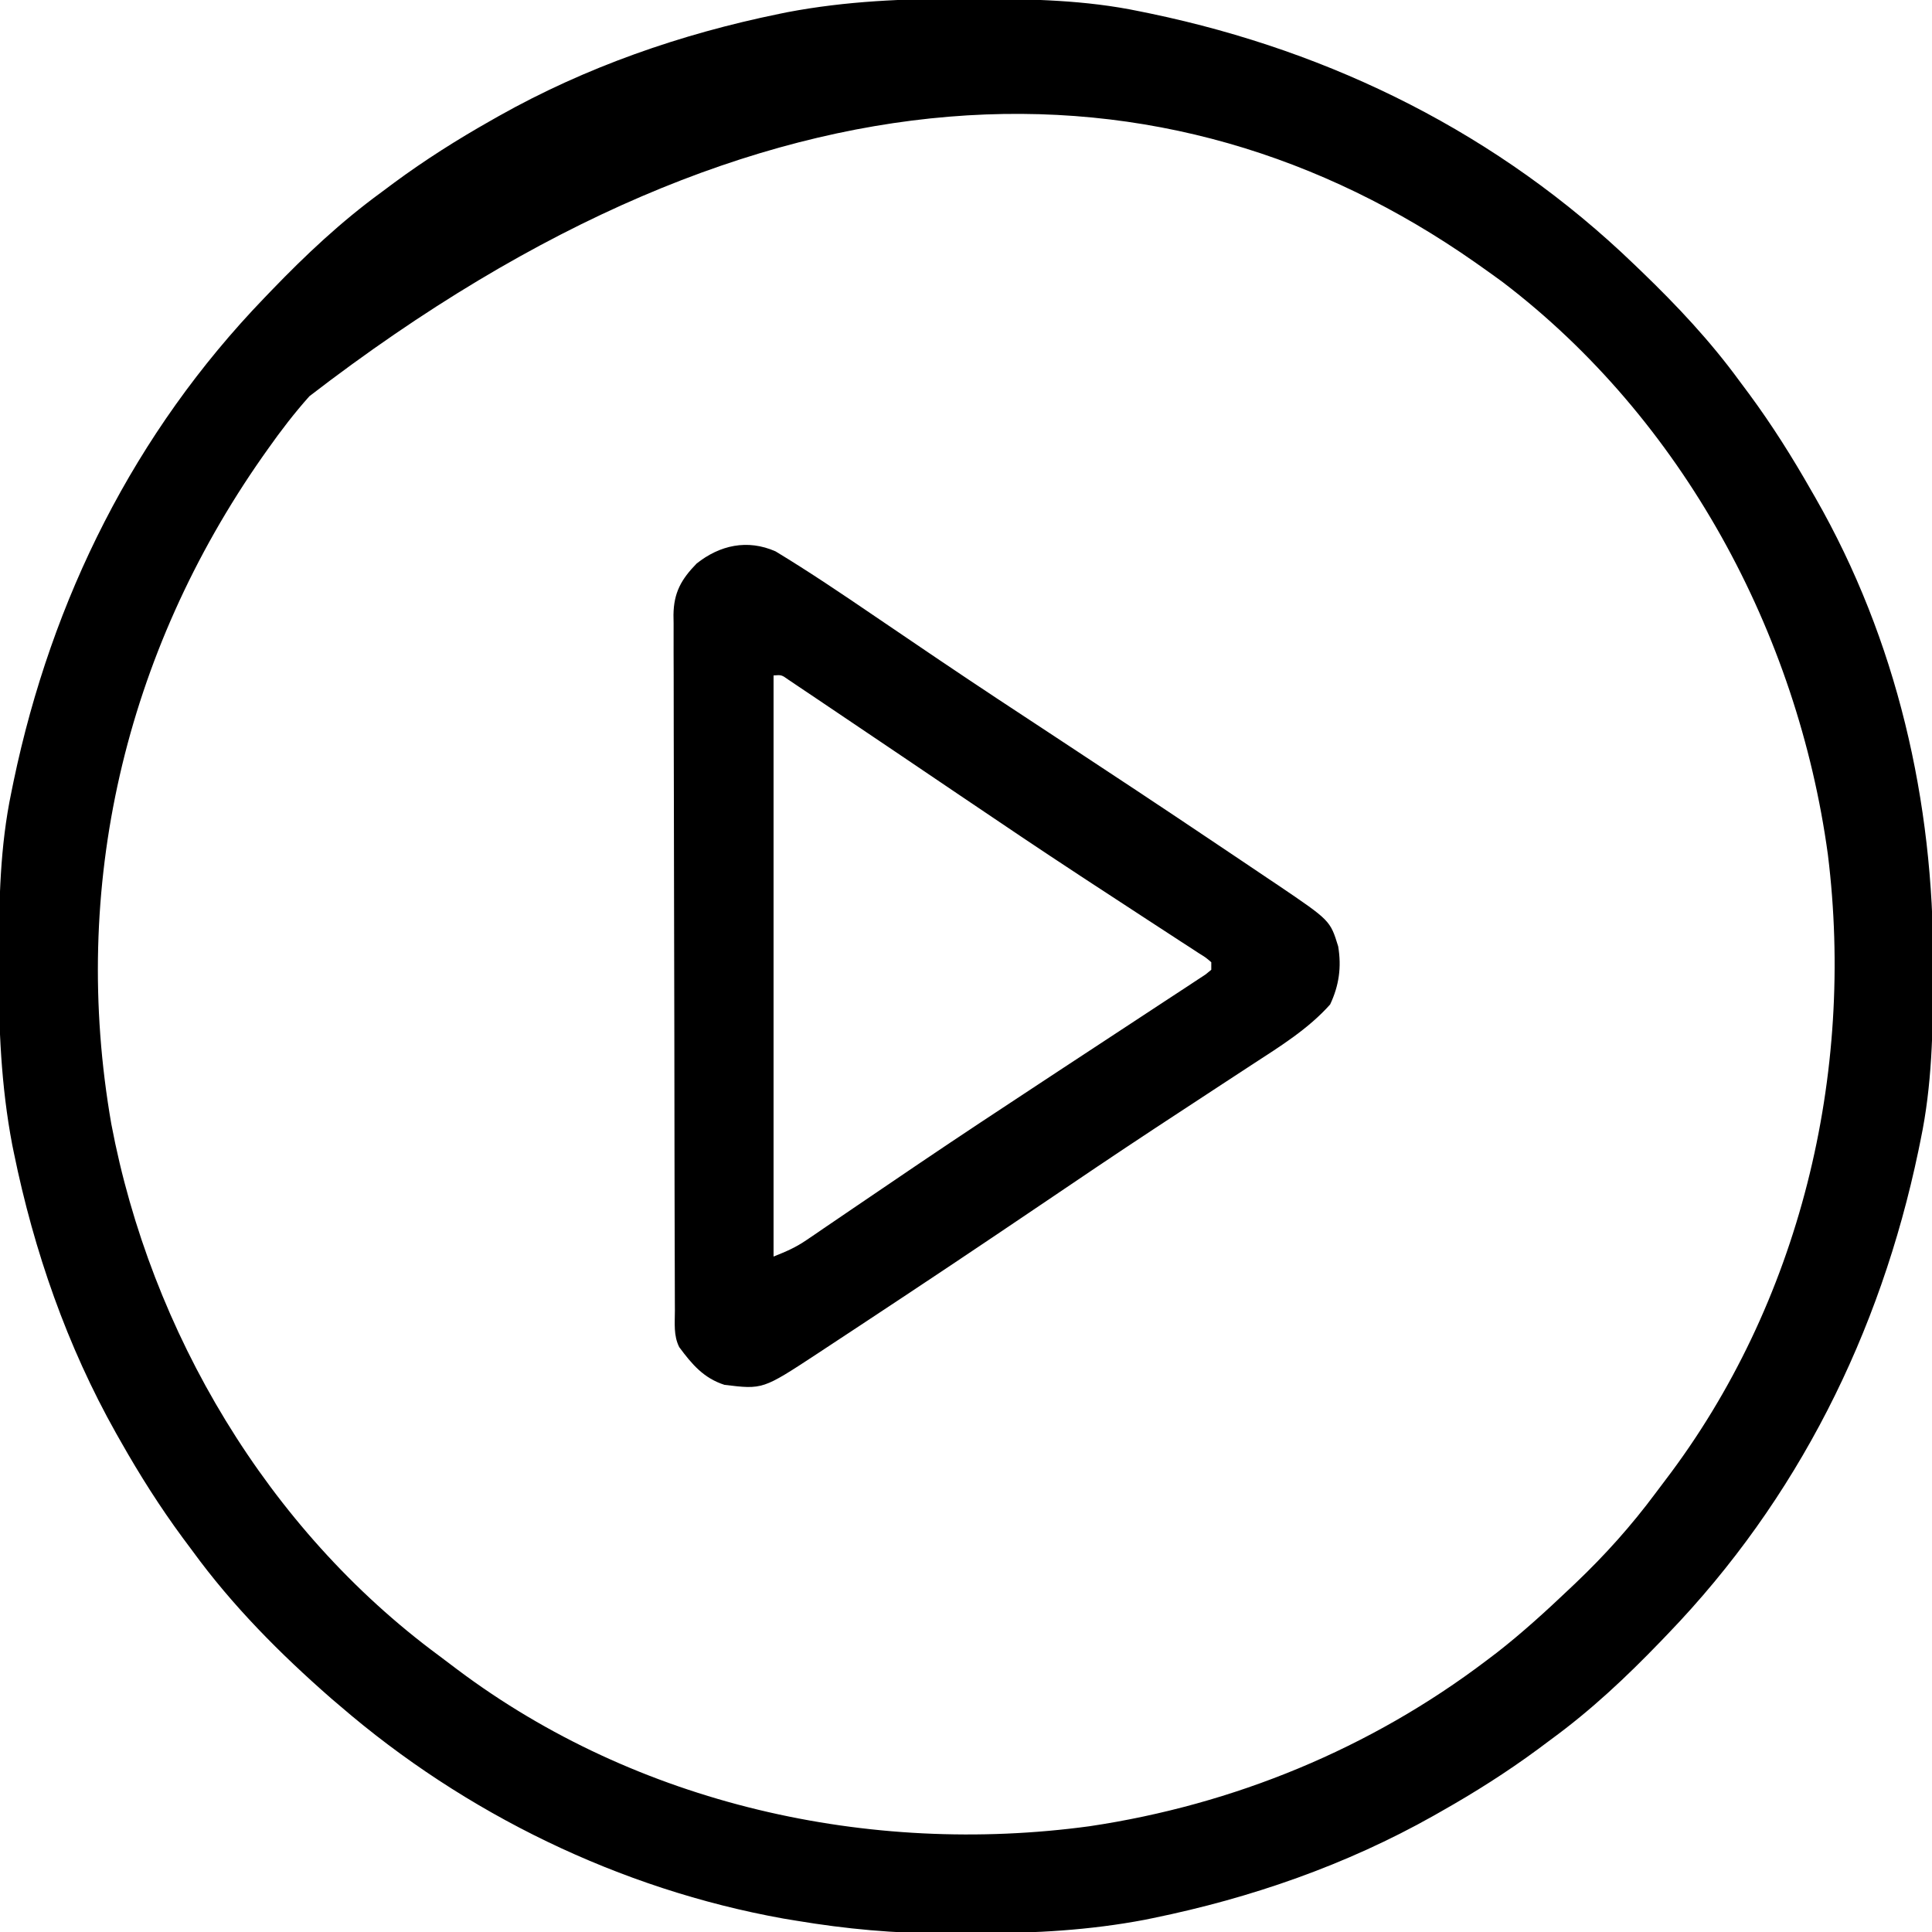
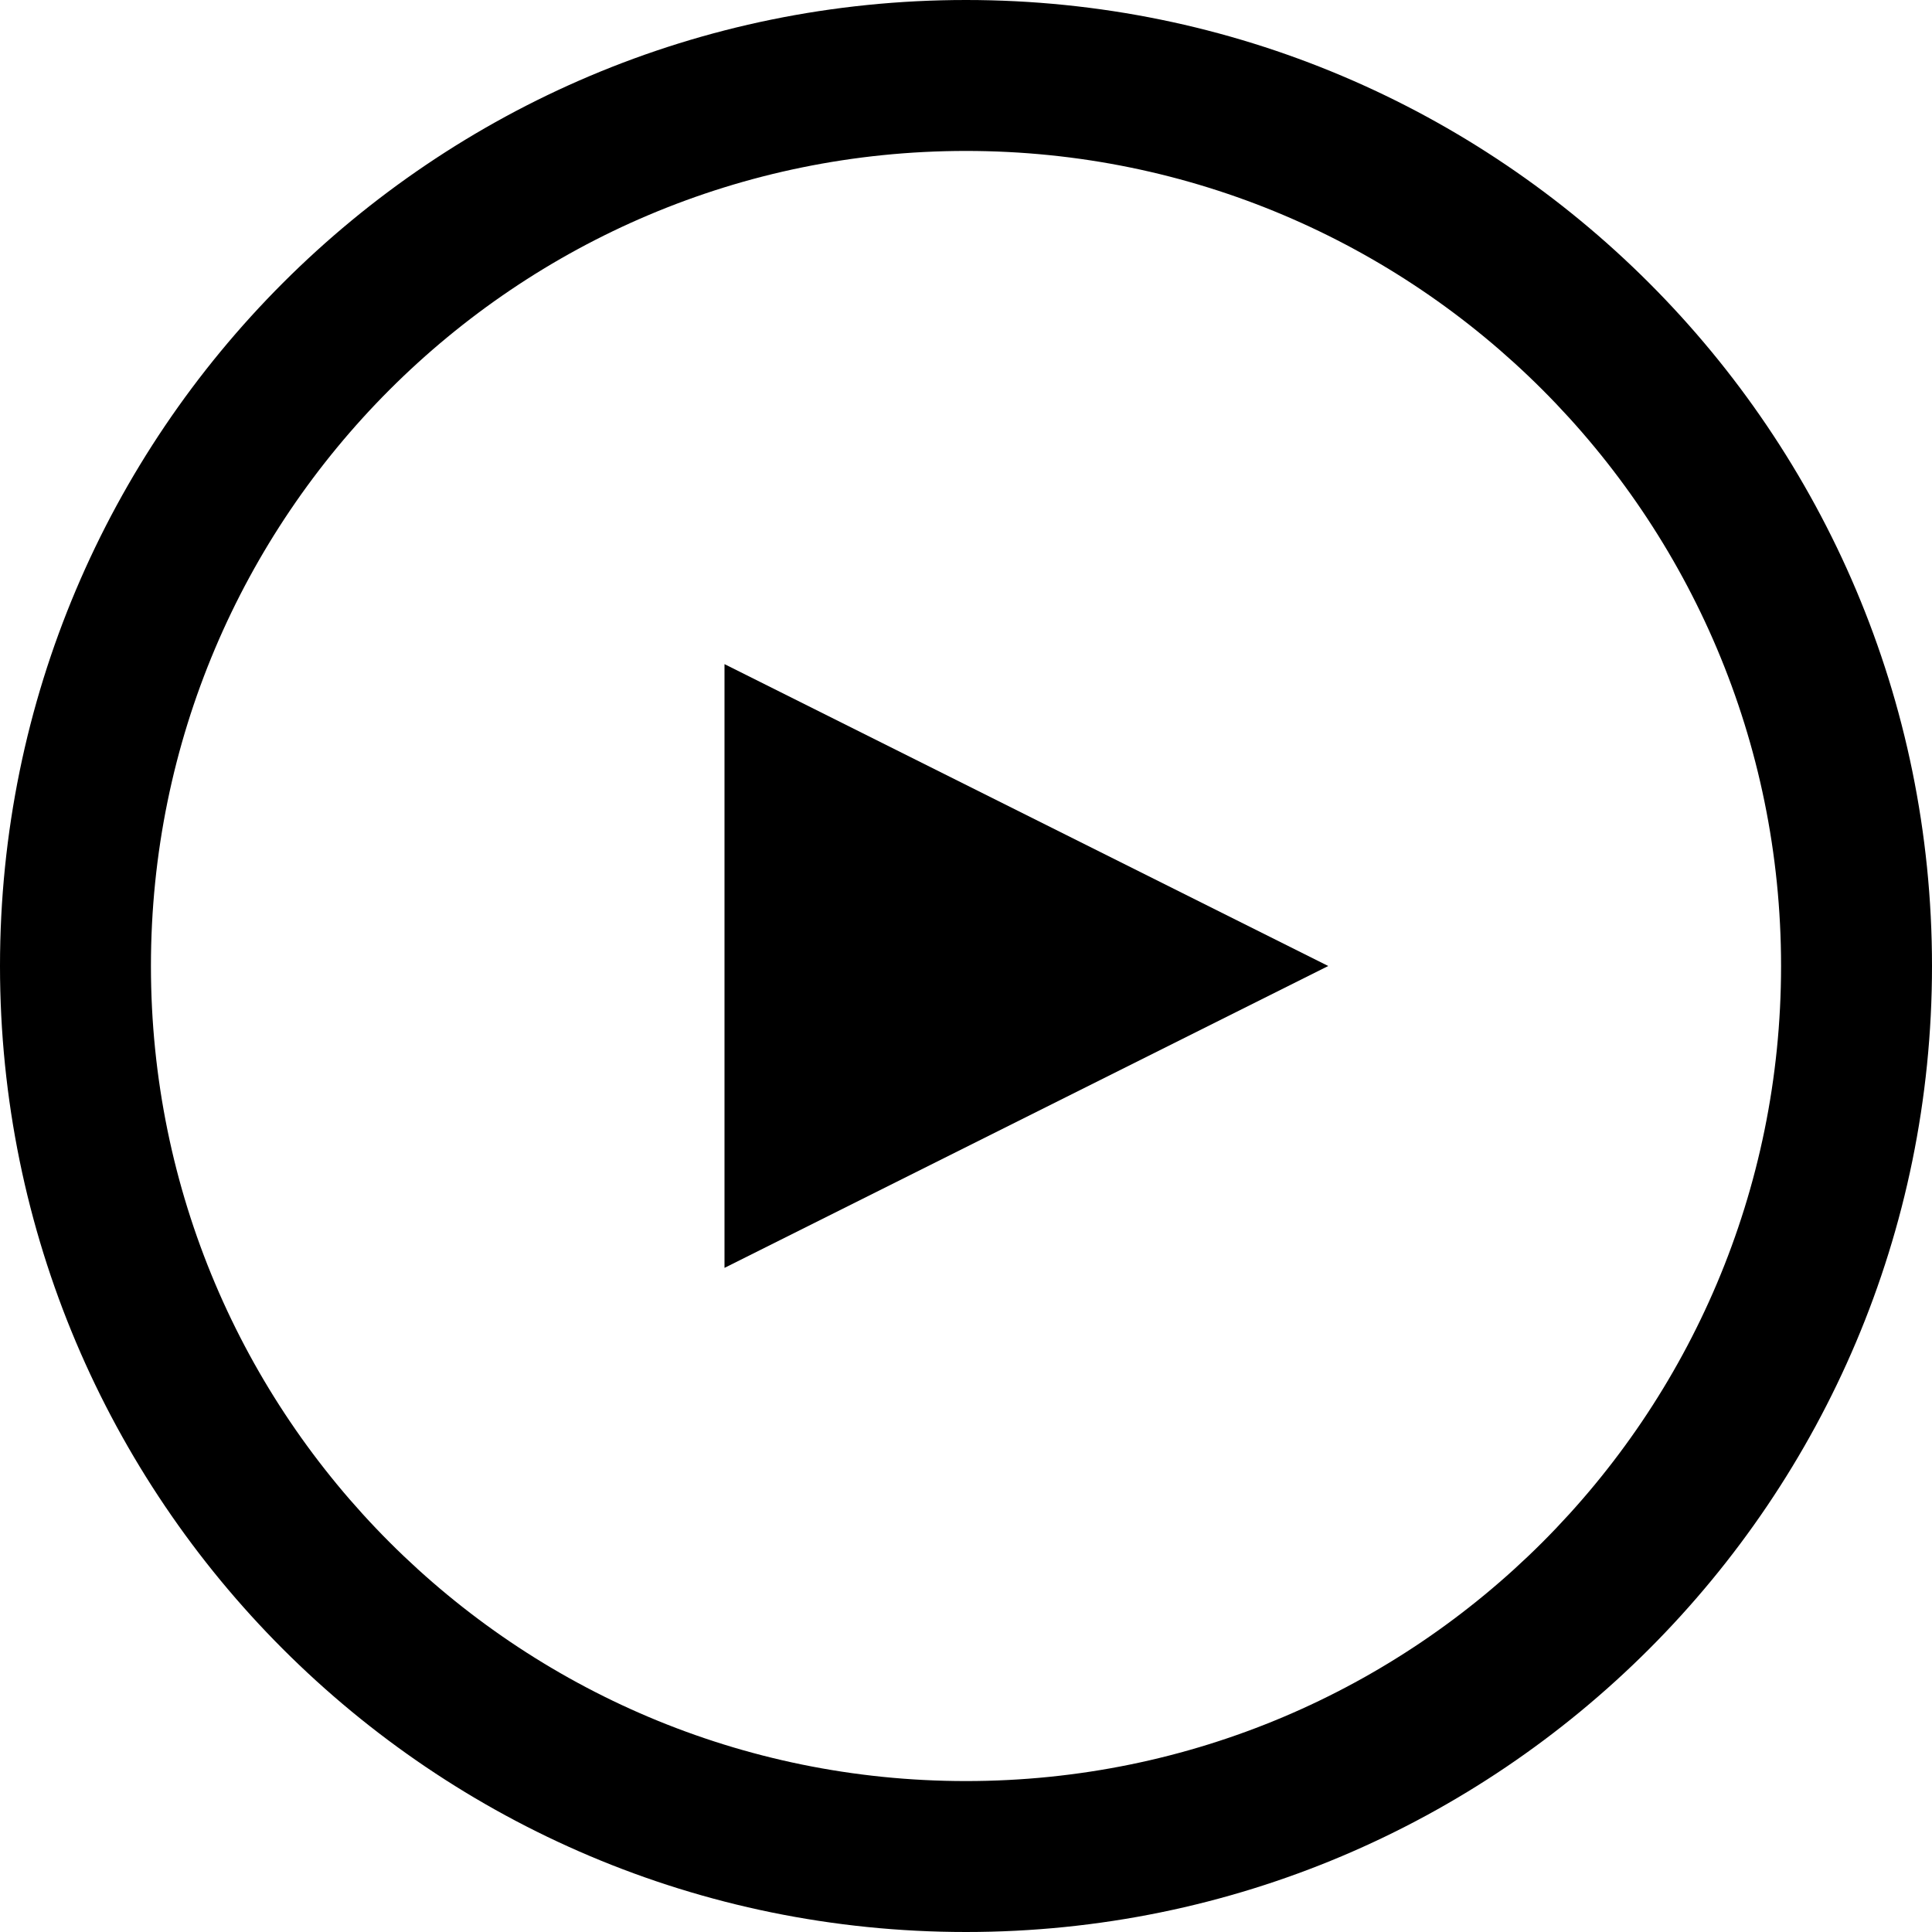
- <svg xmlns="http://www.w3.org/2000/svg" version="1.1" width="512" height="512">
-   <path d="M0 0 C1.018 0.002 2.036 0.004 3.085 0.007 C17.694 0.056 32.026 0.307 46.375 3.312 C47.35 3.511 48.325 3.71 49.329 3.915 C97.711 14.035 141.699 35.952 177.375 70.312 C178.364 71.261 178.364 71.261 179.373 72.228 C188.861 81.372 197.601 90.67 205.375 101.312 C206.233 102.464 207.091 103.615 207.949 104.766 C213.987 112.957 219.346 121.471 224.375 130.312 C224.739 130.944 225.104 131.576 225.479 132.227 C247.085 169.975 256.852 212.742 256.688 255.938 C256.685 256.955 256.683 257.973 256.681 259.022 C256.631 273.631 256.38 287.963 253.375 302.312 C253.077 303.775 253.077 303.775 252.773 305.267 C242.652 353.648 220.736 397.637 186.375 433.312 C185.743 433.972 185.111 434.631 184.459 435.311 C175.315 444.799 166.018 453.539 155.375 461.312 C154.224 462.171 153.073 463.029 151.922 463.887 C143.732 469.924 135.23 475.307 126.375 480.312 C125.668 480.715 124.961 481.117 124.232 481.531 C101.097 494.557 75.925 503.306 49.938 508.625 C49.219 508.772 48.5 508.92 47.759 509.072 C33.083 511.861 18.558 512.661 3.648 512.628 C0.708 512.625 -2.23 512.649 -5.17 512.674 C-18.543 512.718 -31.439 511.513 -44.625 509.312 C-46.331 509.03 -46.331 509.03 -48.071 508.742 C-91.338 500.97 -132.388 480.983 -165.625 452.312 C-166.37 451.678 -167.115 451.044 -167.883 450.391 C-181.388 438.579 -194.059 425.829 -204.625 411.312 C-205.481 410.163 -206.338 409.013 -207.195 407.863 C-213.235 399.673 -218.619 391.169 -223.625 382.312 C-224.027 381.605 -224.429 380.898 -224.844 380.169 C-237.869 357.034 -246.618 331.863 -251.938 305.875 C-252.085 305.156 -252.232 304.437 -252.384 303.697 C-255.358 288.05 -255.998 272.577 -255.938 256.688 C-255.935 255.67 -255.933 254.652 -255.931 253.603 C-255.881 238.994 -255.63 224.662 -252.625 210.312 C-252.426 209.338 -252.228 208.363 -252.023 207.358 C-241.902 158.977 -219.986 114.988 -185.625 79.312 C-184.993 78.653 -184.361 77.994 -183.709 77.314 C-174.565 67.826 -165.268 59.086 -154.625 51.312 C-153.474 50.454 -152.323 49.596 -151.172 48.738 C-142.982 42.701 -134.48 37.318 -125.625 32.312 C-124.918 31.91 -124.211 31.508 -123.482 31.094 C-100.347 18.068 -75.175 9.319 -49.188 4 C-48.469 3.853 -47.75 3.705 -47.009 3.553 C-31.363 0.58 -15.889 -0.061 0 0 Z M-173.625 105.312 C-177.598 109.761 -181.19 114.439 -184.625 119.312 C-185.105 119.991 -185.585 120.67 -186.079 121.369 C-222.548 173.451 -237.07 235.416 -226.121 298.202 C-215.702 353.328 -184.711 405.553 -139.328 439.054 C-137.665 440.283 -136.02 441.535 -134.375 442.789 C-86.807 478.484 -25.361 492.234 33.133 484.281 C71.361 478.586 107.588 463.687 138.375 440.312 C139.253 439.647 140.131 438.982 141.035 438.297 C147.818 433.008 154.144 427.232 160.375 421.312 C160.911 420.806 161.446 420.299 161.998 419.776 C169.754 412.385 176.689 404.645 183.084 396.048 C183.925 394.917 184.772 393.791 185.627 392.671 C221.405 345.751 235.99 284.987 228.781 226.781 C220.771 167.999 190.243 111.391 142.644 75.103 C140.903 73.817 139.144 72.56 137.375 71.312 C136.696 70.833 136.018 70.353 135.319 69.858 C54.102 12.99 -52.387 11.917 -173.625 105.312 Z " fill="#000000" transform="translate(255.625,-0.3125)" />
-   <path d="M0 0 C8.945 5.418 17.59 11.257 26.232 17.143 C31.002 20.391 35.782 23.625 40.562 26.858 C41.549 27.525 42.536 28.193 43.552 28.88 C53.801 35.8 64.131 42.595 74.469 49.381 C88.832 58.818 103.159 68.306 117.42 77.896 C119.307 79.164 121.194 80.43 123.083 81.695 C125.7 83.449 128.313 85.209 130.926 86.971 C131.69 87.482 132.455 87.994 133.243 88.52 C146.987 97.829 146.987 97.829 149.097 104.67 C150.02 110.168 149.332 115.047 146.969 120.069 C141.226 126.529 133.685 131.208 126.476 135.889 C125.63 136.444 124.784 136.998 123.912 137.569 C122.091 138.762 120.27 139.953 118.447 141.143 C113.503 144.372 108.567 147.614 103.633 150.858 C102.617 151.525 101.602 152.193 100.556 152.88 C90.303 159.63 80.132 166.498 69.969 173.381 C54.78 183.662 39.529 193.845 24.219 203.944 C22.793 204.886 22.793 204.886 21.339 205.846 C18.649 207.622 15.958 209.395 13.265 211.167 C12.476 211.688 11.686 212.21 10.872 212.747 C-3.394 222.11 -3.394 222.11 -13.531 220.881 C-19.057 219.109 -22.166 215.431 -25.531 210.881 C-27.074 207.797 -26.679 204.55 -26.679 201.164 C-26.682 200.358 -26.686 199.552 -26.69 198.722 C-26.701 196.006 -26.705 193.29 -26.708 190.574 C-26.715 188.632 -26.721 186.691 -26.728 184.75 C-26.746 179.465 -26.756 174.179 -26.765 168.894 C-26.77 165.594 -26.776 162.294 -26.782 158.993 C-26.801 148.672 -26.815 138.351 -26.824 128.03 C-26.834 116.107 -26.86 104.184 -26.9 92.261 C-26.93 83.052 -26.945 73.843 -26.949 64.633 C-26.951 59.13 -26.96 53.627 -26.985 48.123 C-27.008 42.946 -27.013 37.769 -27.002 32.591 C-27.002 30.691 -27.008 28.79 -27.022 26.89 C-27.039 24.295 -27.032 21.701 -27.019 19.106 C-27.03 18.355 -27.041 17.603 -27.052 16.829 C-26.98 10.918 -24.99 7.412 -20.934 3.237 C-14.793 -1.659 -7.443 -3.289 0 0 Z M-0.531 32.881 C-0.531 83.701 -0.531 134.521 -0.531 186.881 C2.973 185.48 5.307 184.486 8.285 182.452 C9.005 181.964 9.726 181.476 10.467 180.974 C11.243 180.442 12.018 179.91 12.816 179.362 C13.644 178.8 14.472 178.238 15.325 177.658 C17.121 176.439 18.915 175.217 20.709 173.993 C25.546 170.695 30.394 167.413 35.242 164.131 C36.246 163.451 37.251 162.771 38.286 162.07 C49.018 154.815 59.831 147.685 70.656 140.569 C72.51 139.349 74.364 138.129 76.218 136.908 C83.371 132.201 90.526 127.497 97.69 122.806 C99.479 121.634 101.266 120.458 103.052 119.281 C105.09 117.938 107.131 116.6 109.176 115.269 C110.031 114.704 110.885 114.139 111.765 113.557 C112.491 113.082 113.216 112.607 113.964 112.117 C114.46 111.709 114.957 111.301 115.469 110.881 C115.469 110.221 115.469 109.561 115.469 108.881 C114.036 107.647 114.036 107.647 112.112 106.452 C111.368 105.964 110.624 105.476 109.858 104.974 C109.032 104.442 108.206 103.91 107.355 103.362 C106.495 102.8 105.636 102.238 104.75 101.659 C102.876 100.434 100.999 99.213 99.122 97.994 C94.076 94.719 89.046 91.42 84.015 88.124 C82.976 87.443 81.936 86.763 80.865 86.061 C70.147 79.035 59.52 71.876 48.906 64.694 C47.11 63.48 45.314 62.267 43.518 61.053 C40.095 58.74 36.672 56.427 33.25 54.113 C26.893 49.816 20.536 45.52 14.162 41.248 C13.005 40.471 11.849 39.692 10.694 38.912 C9.152 37.87 7.605 36.835 6.058 35.799 C5.211 35.23 4.364 34.66 3.492 34.073 C1.573 32.712 1.573 32.712 -0.531 32.881 Z " fill="#000000" transform="translate(205.5315,146.1187)" />
+ <svg xmlns="http://www.w3.org/2000/svg" fill="#000000" version="1.1" id="Layer_1" width="800px" height="800px" viewBox="0 0 512 512" enable-background="new 0 0 512 512" xml:space="preserve">
+   <g>
+     <path d="M256,0C114.609,0,0,114.609,0,256s114.609,256,256,256s256-114.609,256-256S397.391,0,256,0z M256,472   c-119.297,0-216-96.703-216-216S136.703,40,256,40s216,96.703,216,216S375.297,472,256,472z" />
+     <polygon points="192,336 352,256 192,176  " />
+   </g>
</svg>
